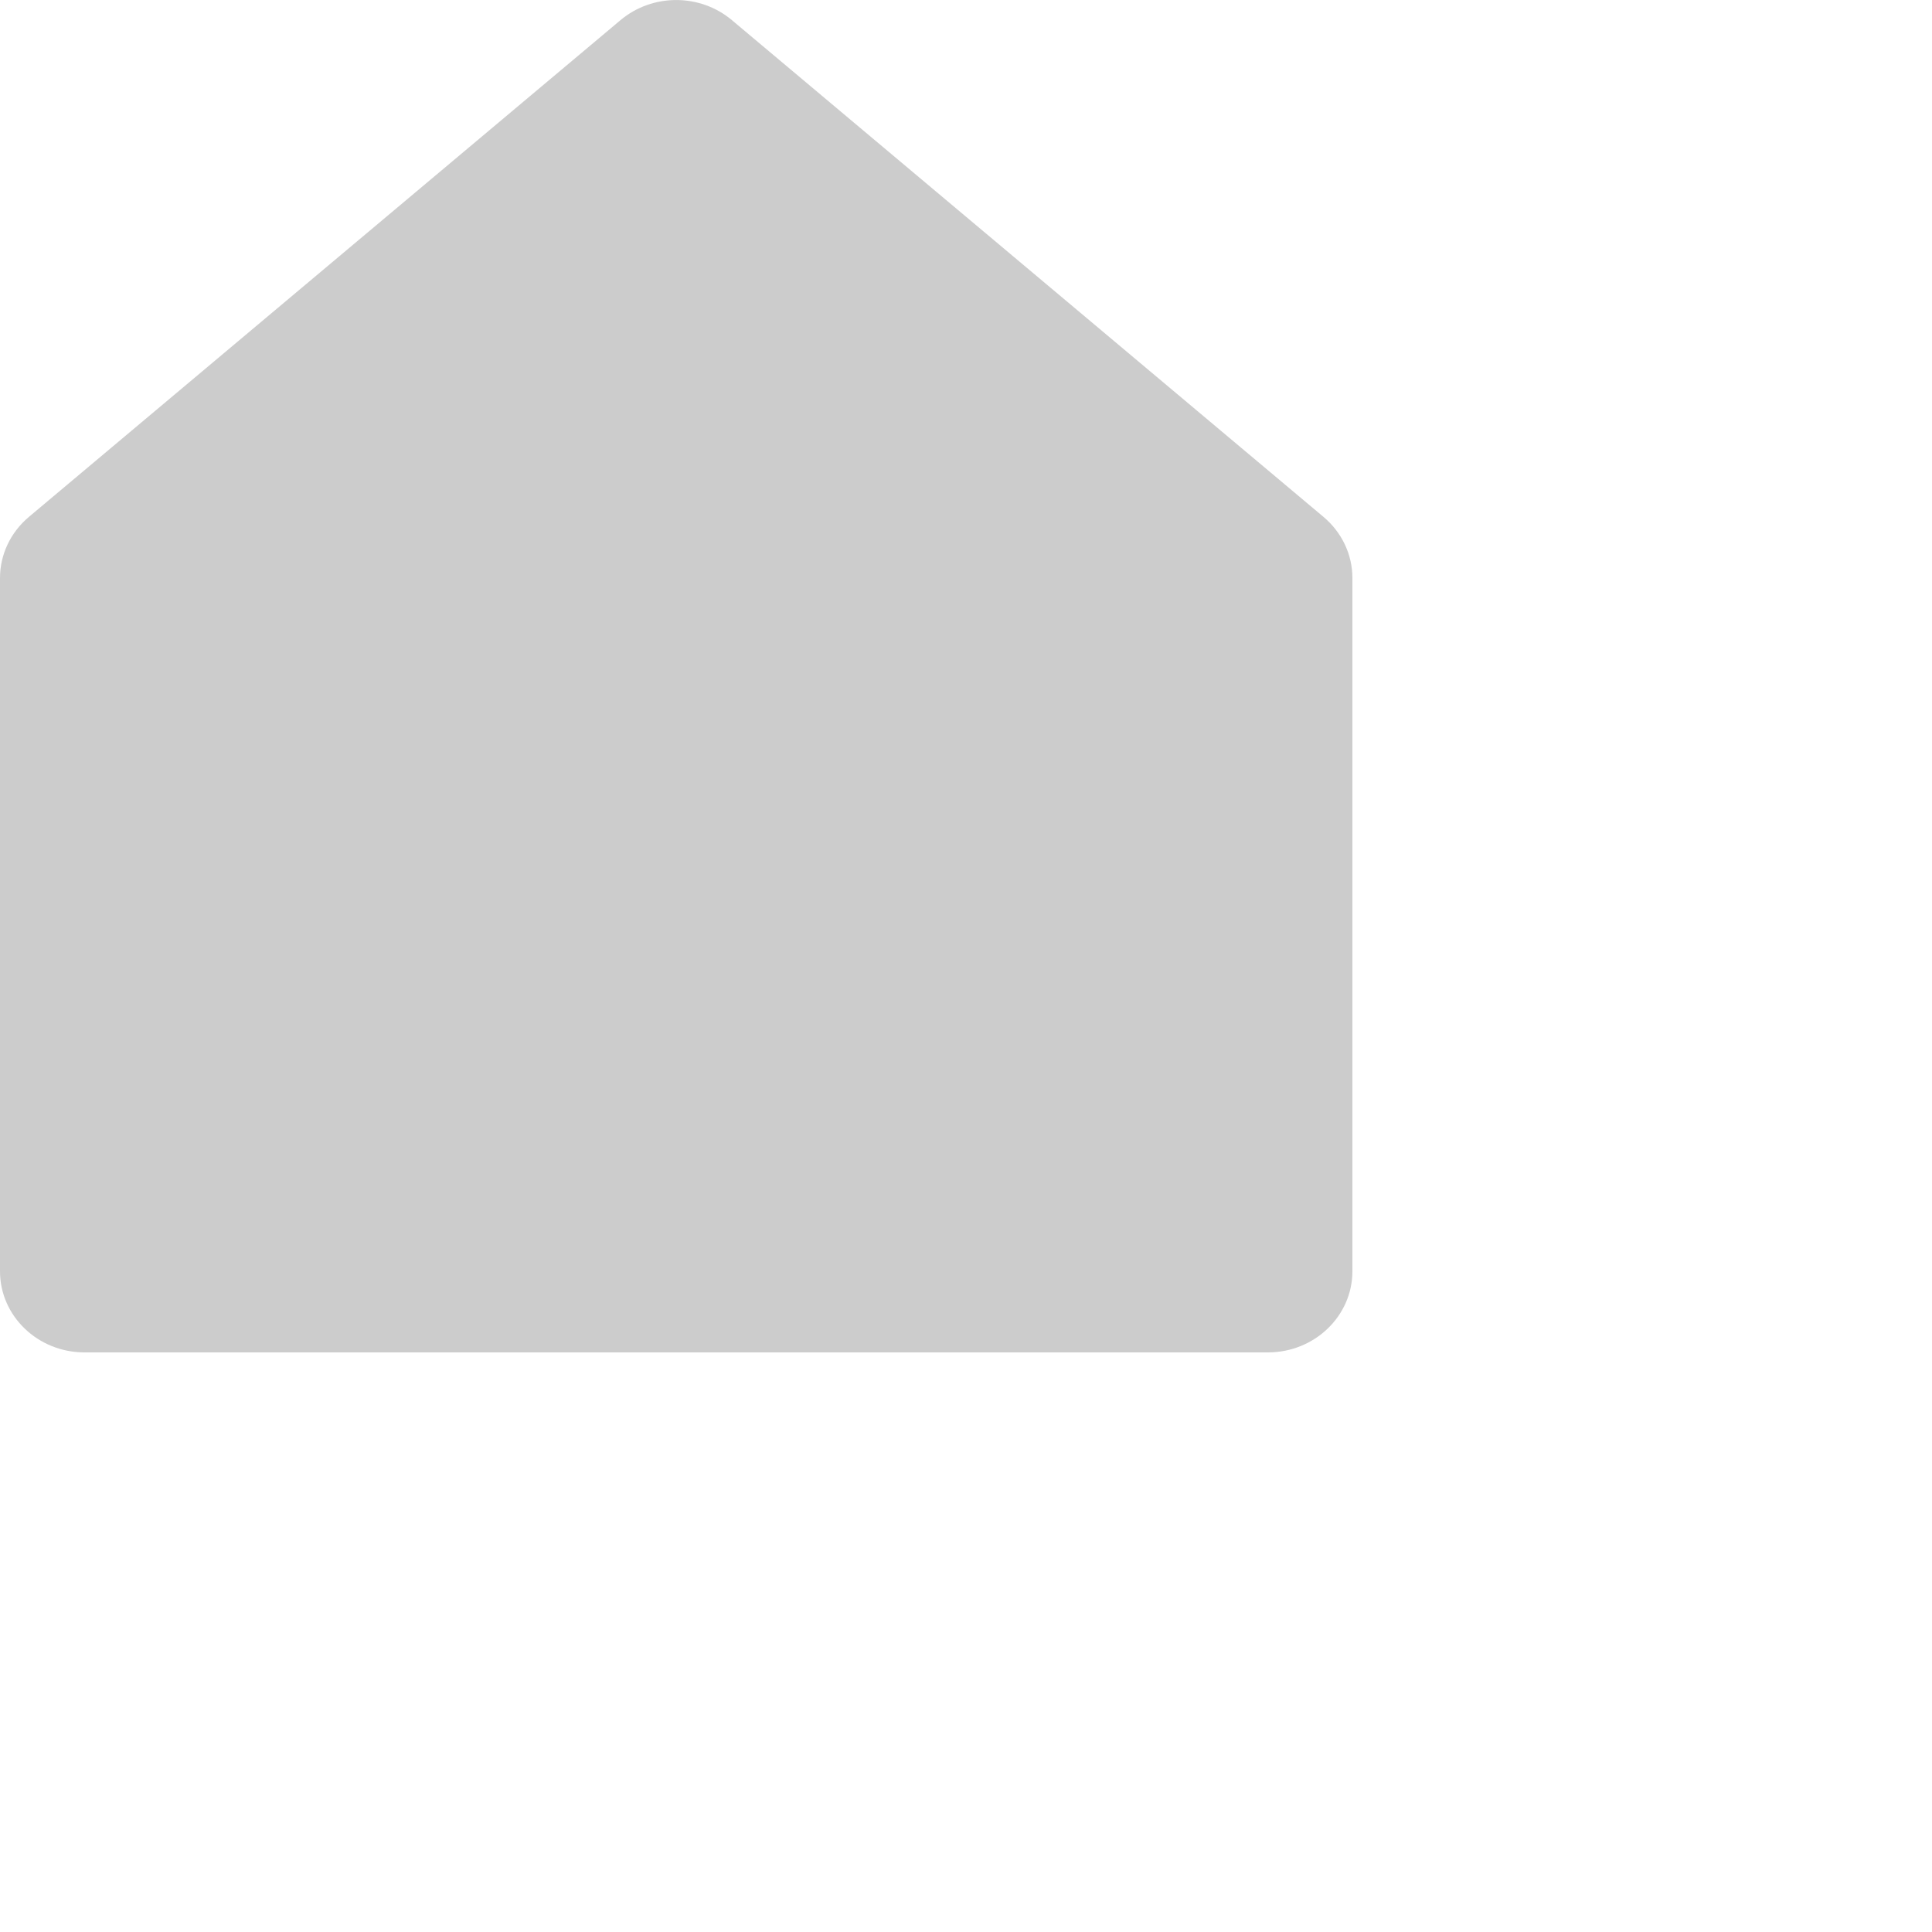
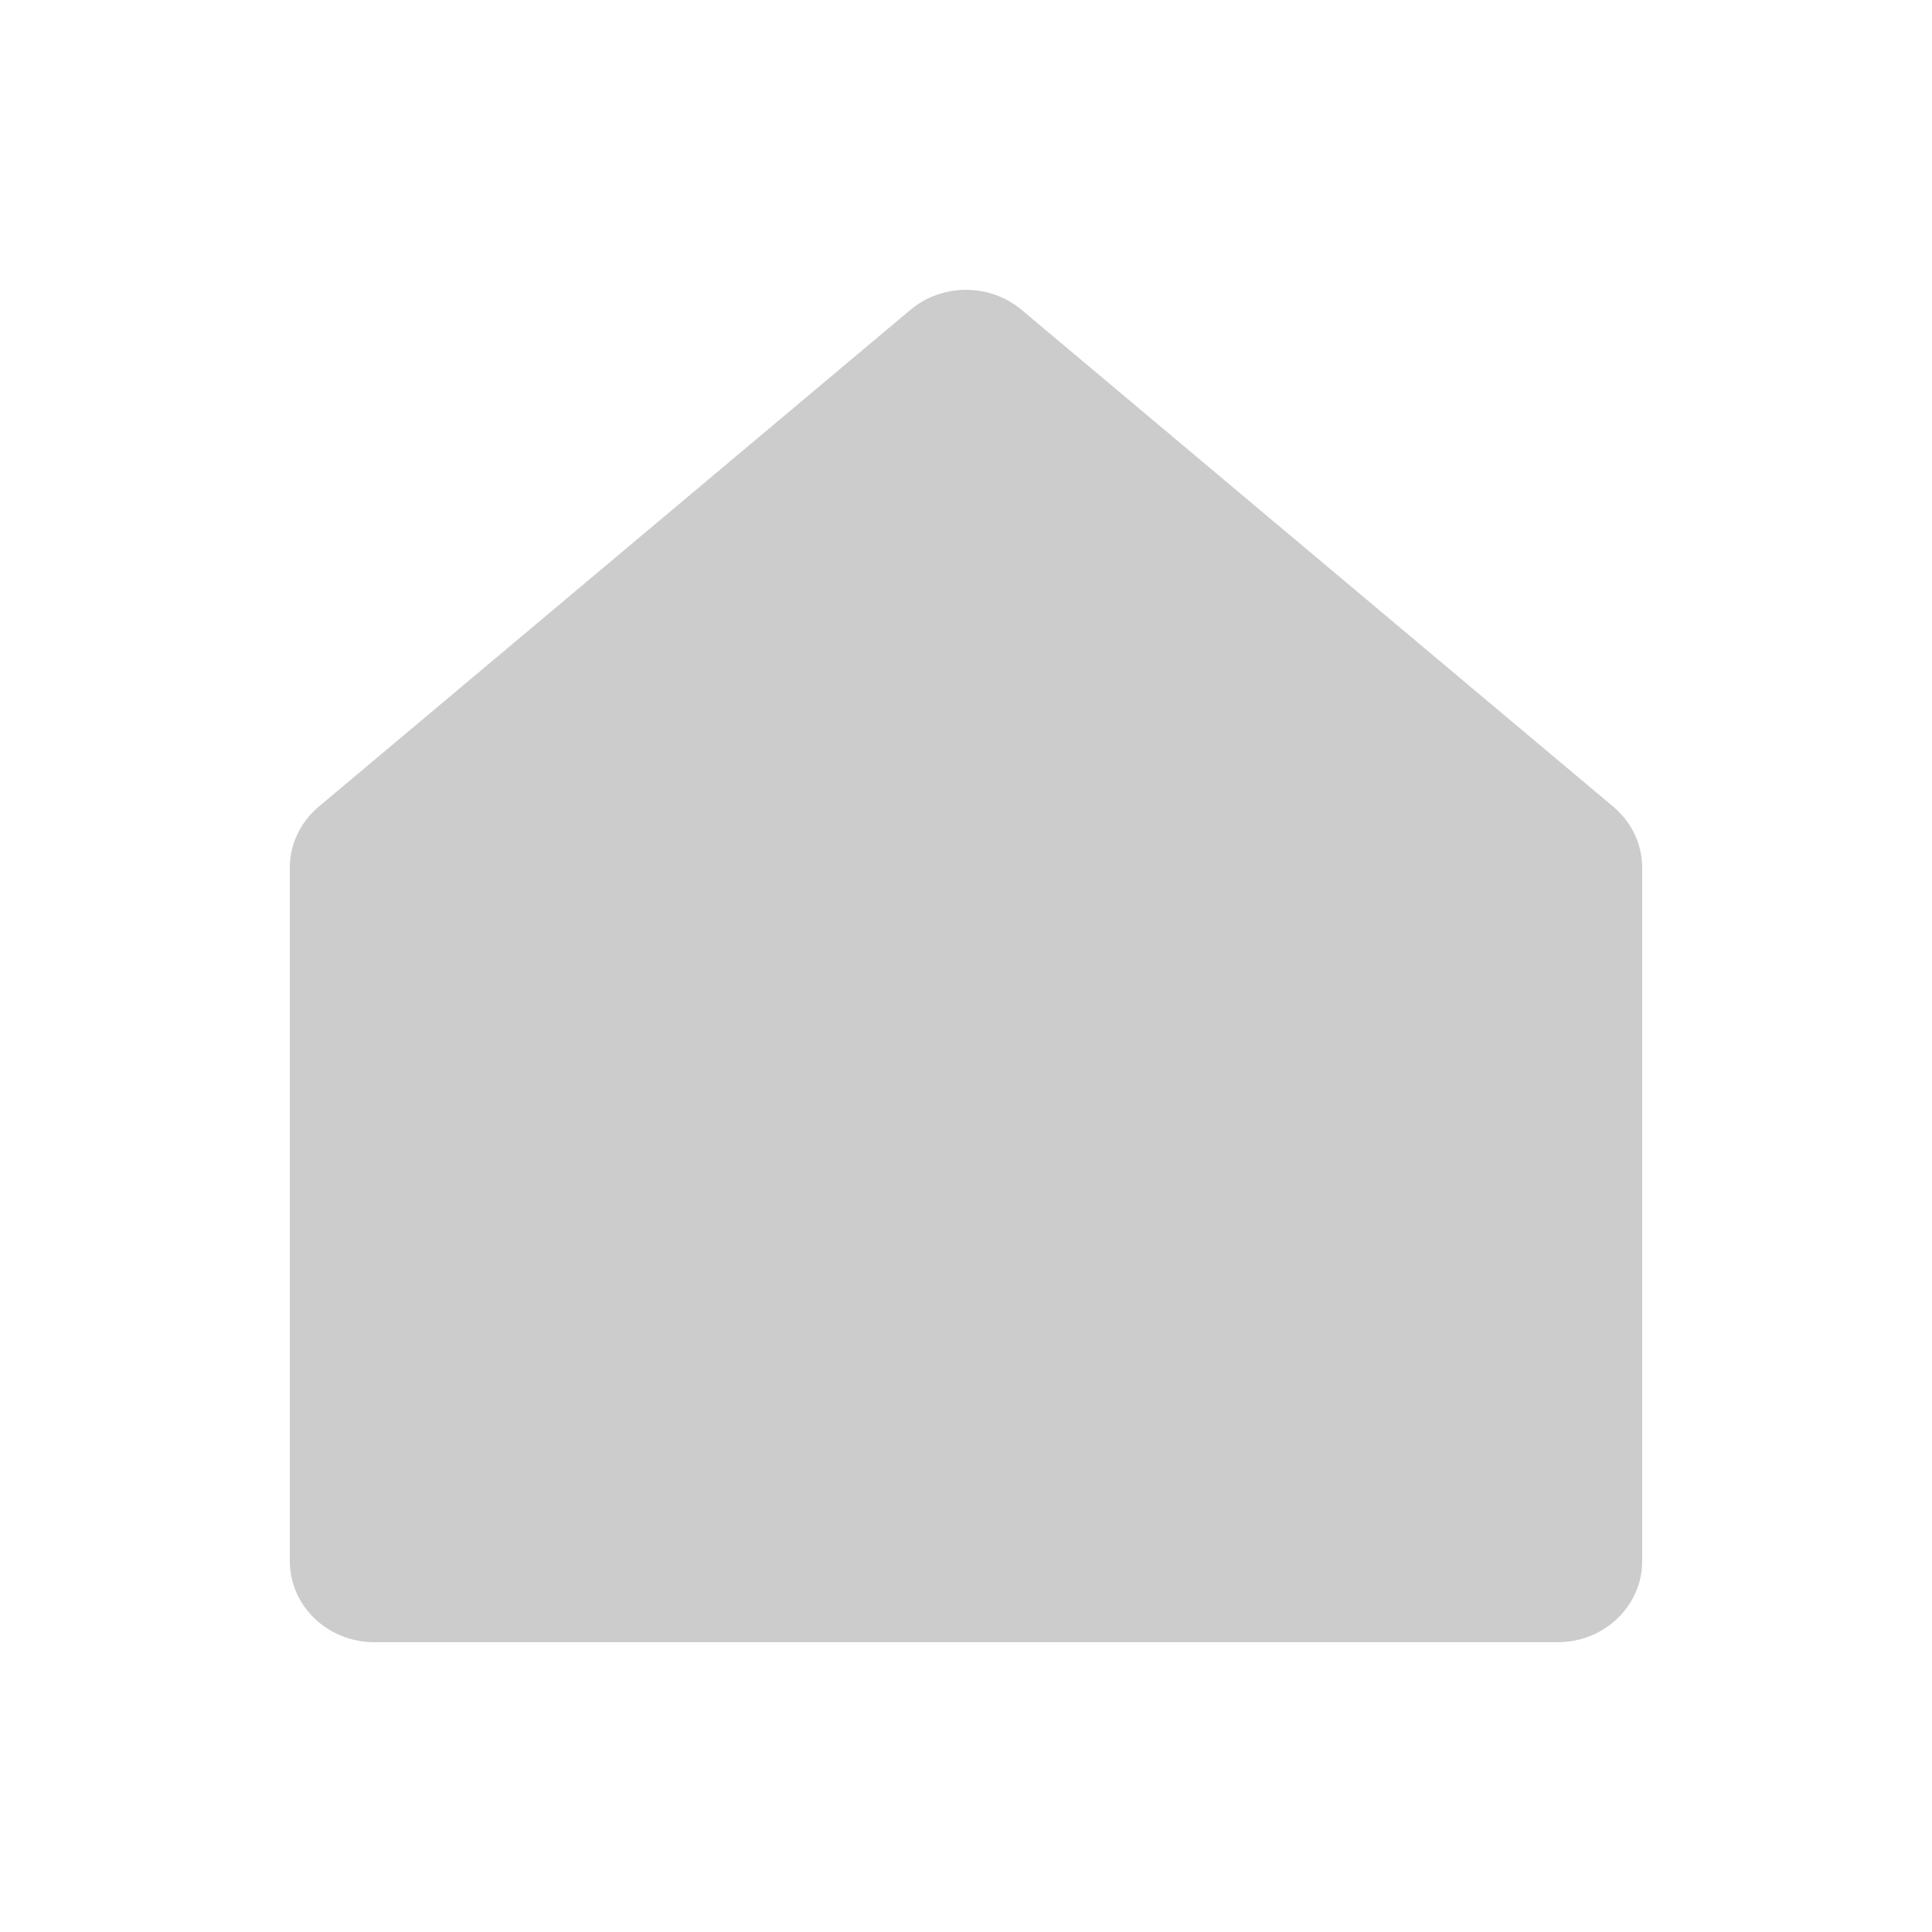
<svg xmlns="http://www.w3.org/2000/svg" width="20" height="20" viewBox="0 0 20 20" fill="none">
-   <path d="M13.701 5.351L7.576 0.208C7.246 -0.069 6.754 -0.069 6.424 0.208L0.299 5.351C0.109 5.511 0 5.741 0 5.983V13.16C0 13.624 0.392 14 0.875 14H13.125C13.608 14 14 13.624 14 13.16V5.983C14 5.741 13.891 5.511 13.701 5.351Z" fill="#CCCCCC" />
+   <path d="M16.701 8.351L10.576 3.208C10.246 2.931 9.754 2.931 9.424 3.208L3.299 8.351C3.109 8.511 3 8.741 3 8.983V16.16C3 16.624 3.392 17 3.875 17H16.125C16.608 17 17 16.624 17 16.16V8.983C17 8.741 16.891 8.511 16.701 8.351Z" fill="#CCCCCC" />
</svg>
